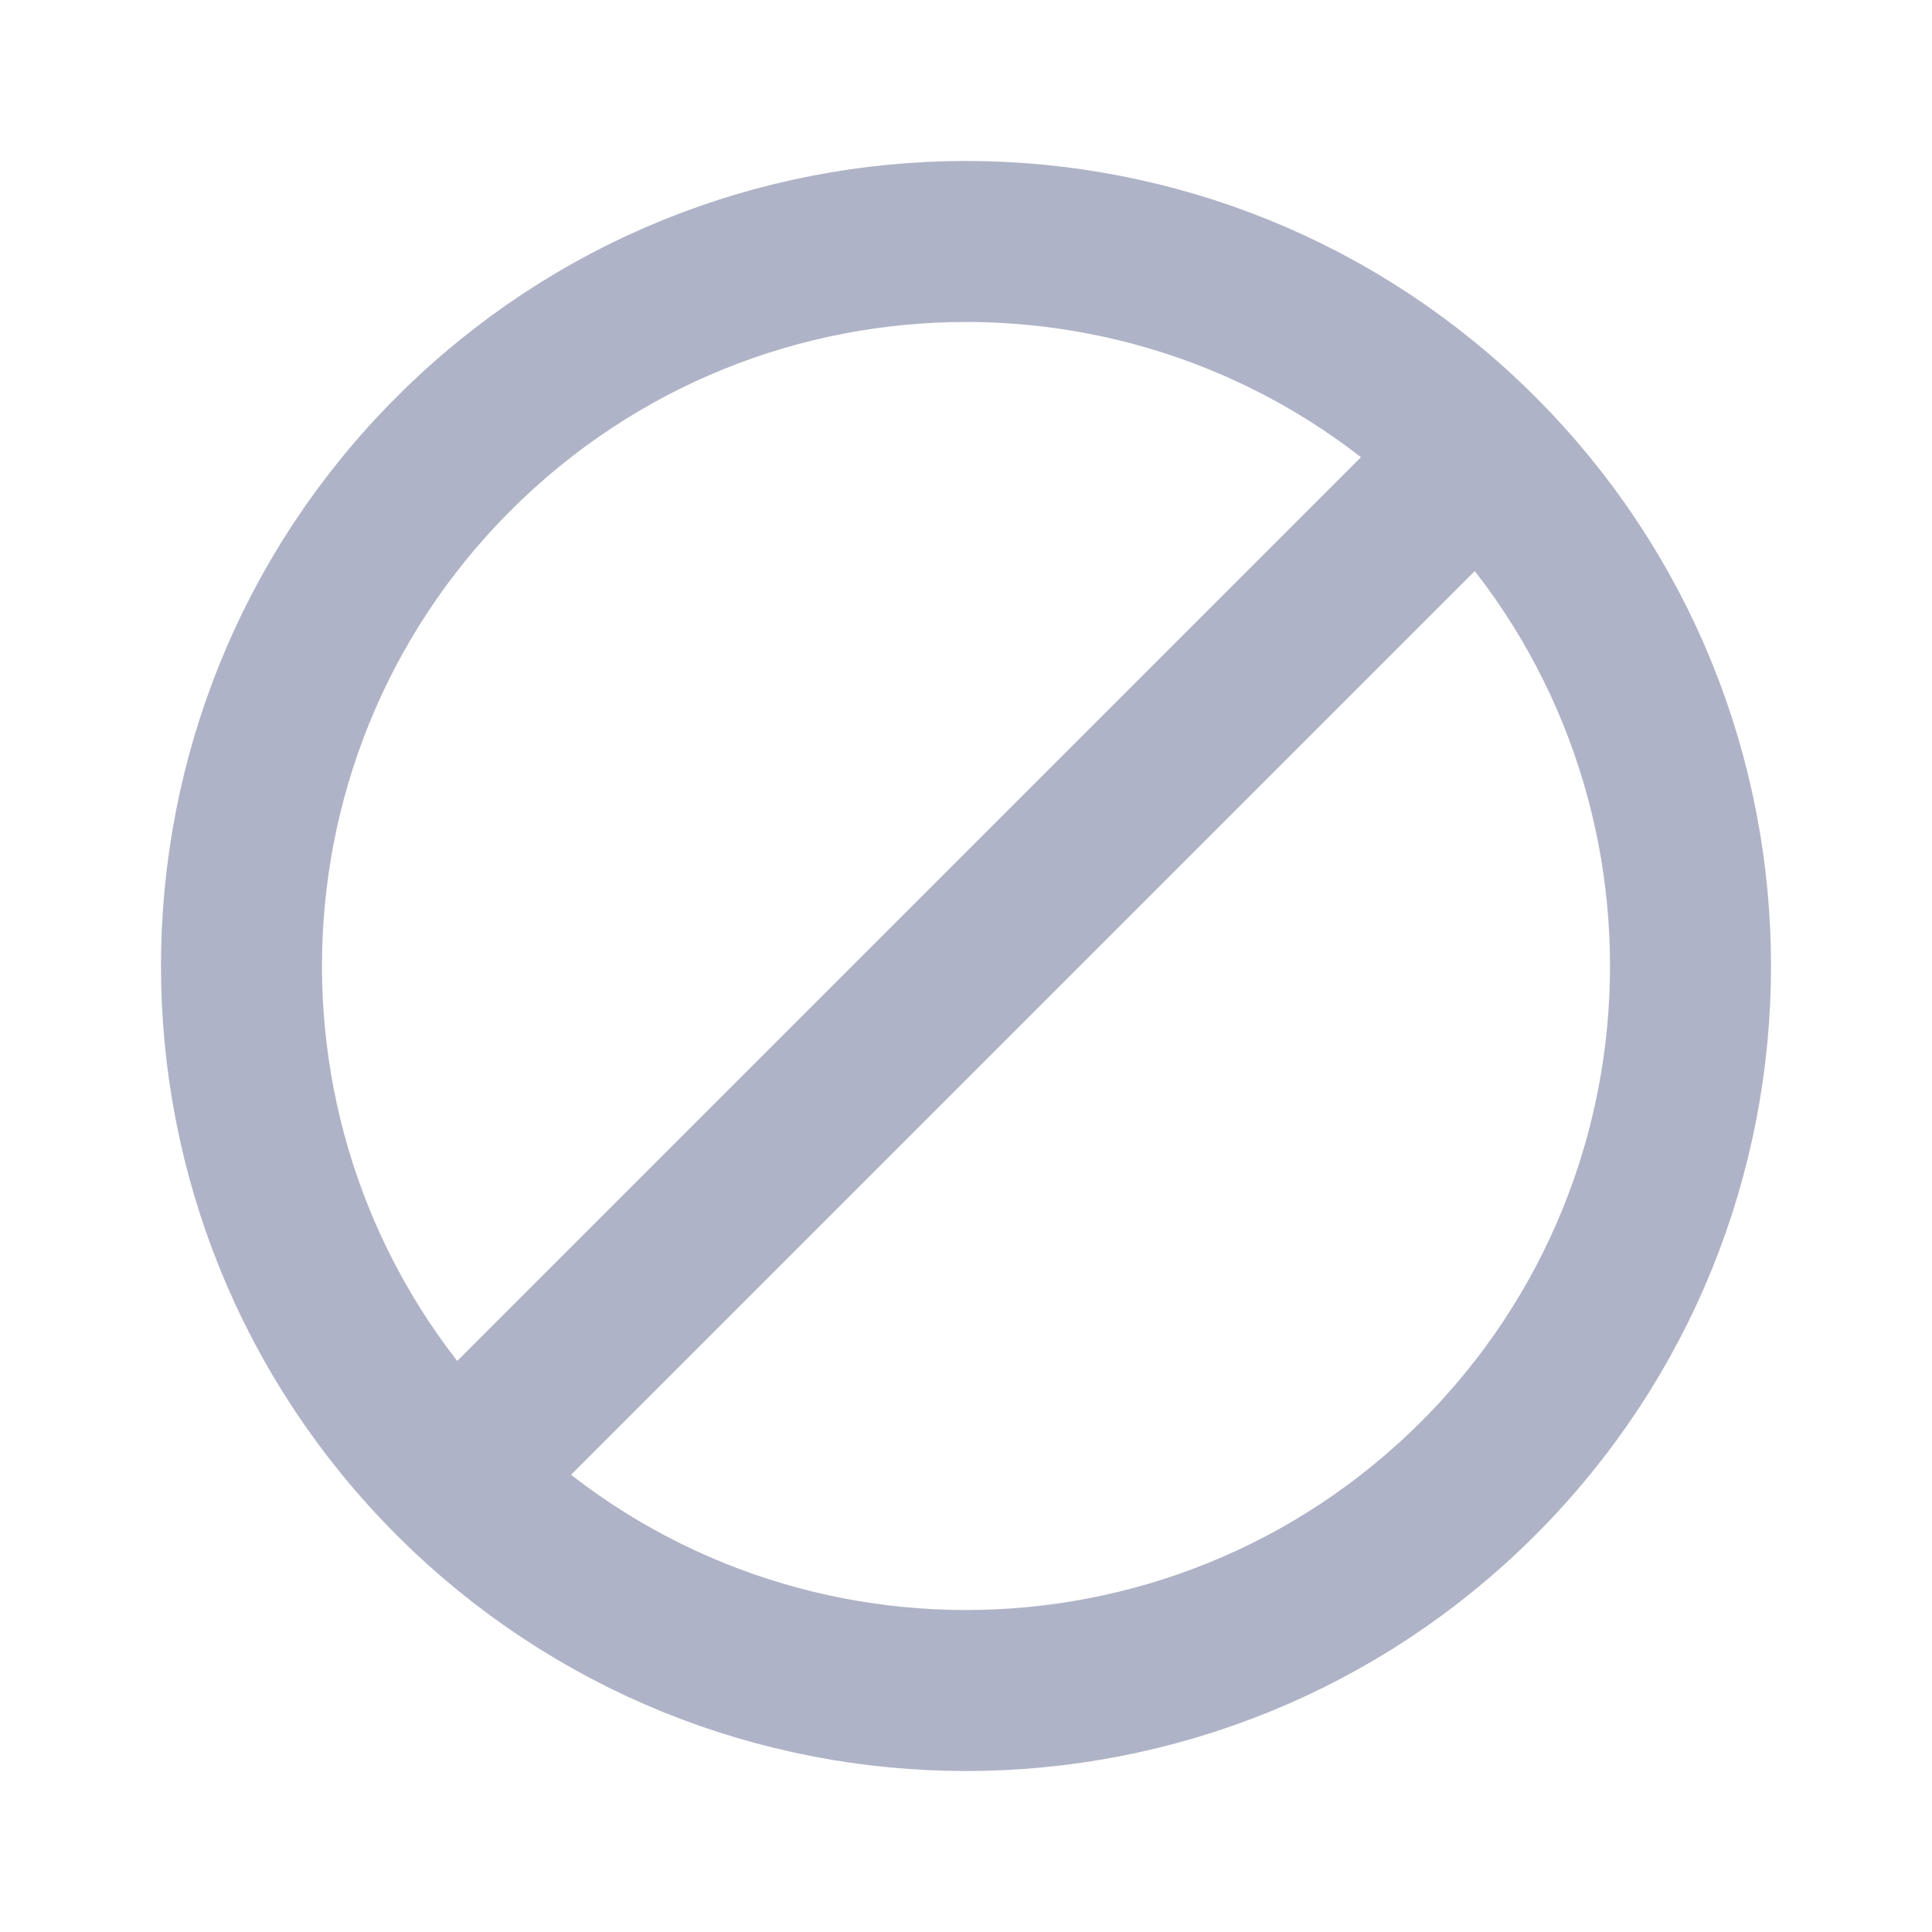
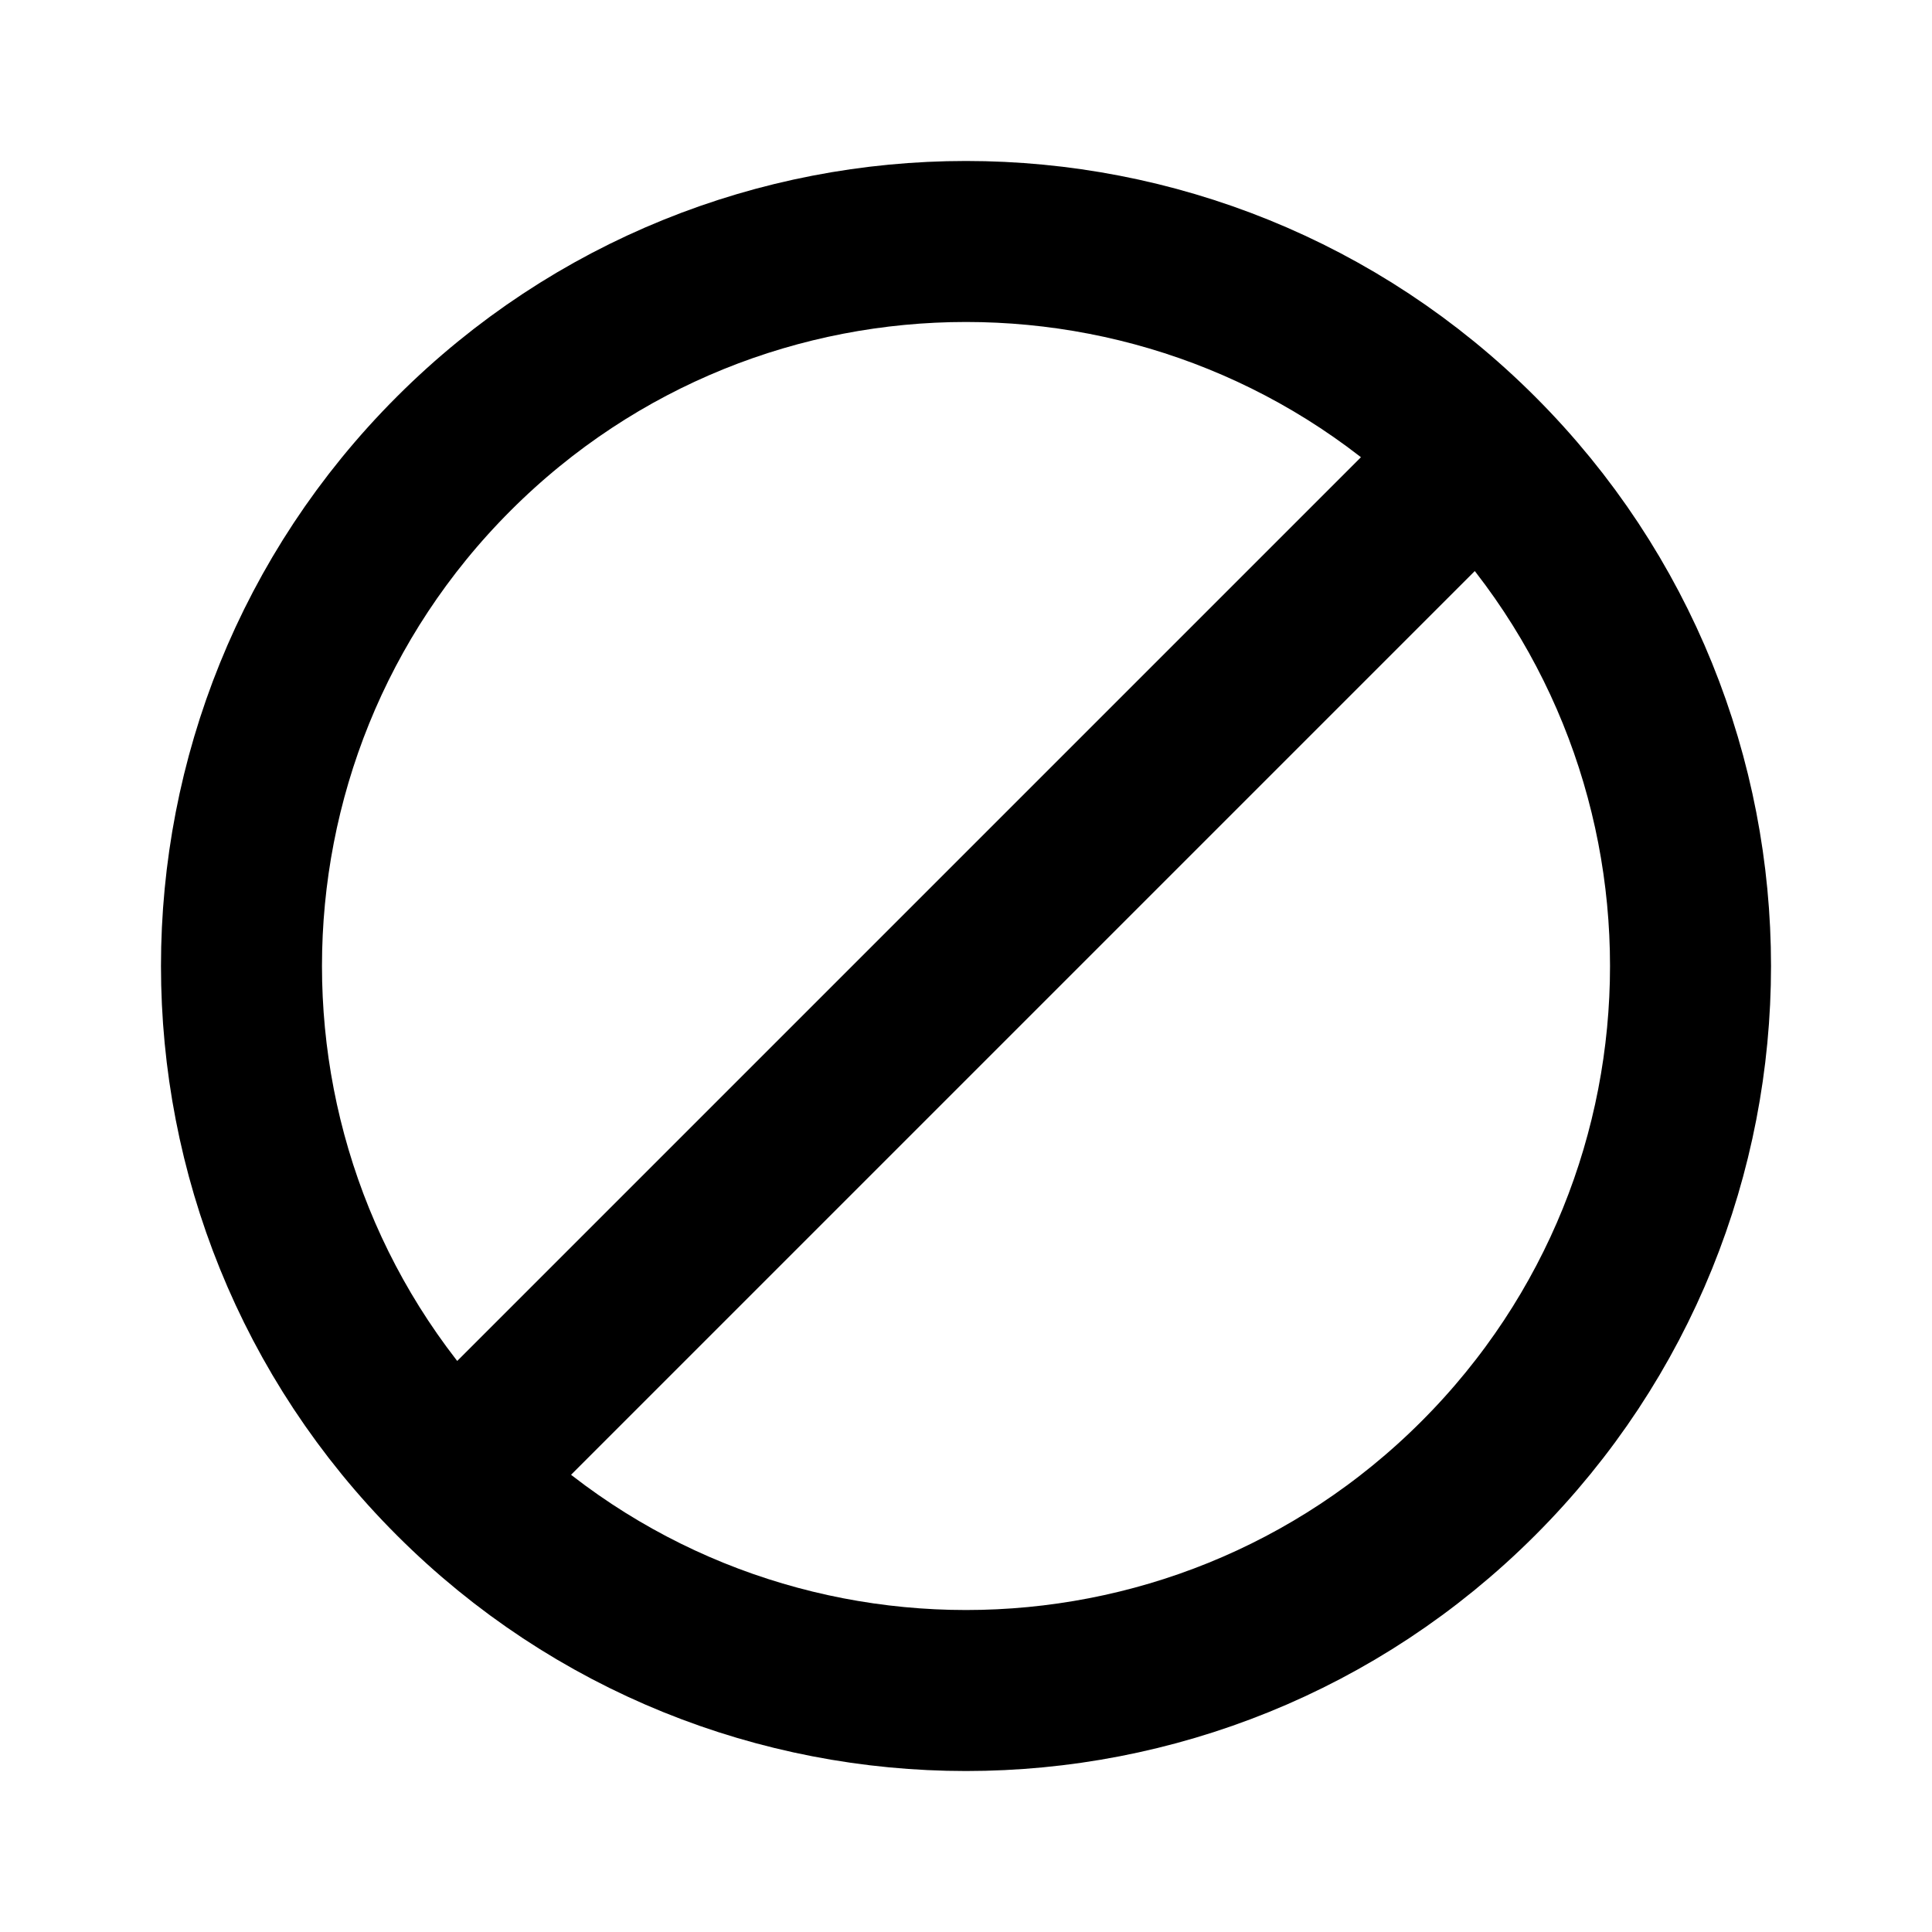
<svg xmlns="http://www.w3.org/2000/svg" viewBox="0 0 24 24" fill="none">
-   <path d="M5.636 18.364C9.151 21.879 14.849 21.879 18.364 18.364C21.879 14.849 21.879 9.151 18.364 5.636M5.636 18.364C2.121 14.849 2.121 9.151 5.636 5.636C9.151 2.121 14.849 2.121 18.364 5.636M5.636 18.364L18.364 5.636" stroke="#AFB3C7" stroke-width="2" />
+   <path d="M5.636 18.364C9.151 21.879 14.849 21.879 18.364 18.364C21.879 14.849 21.879 9.151 18.364 5.636M5.636 18.364C2.121 14.849 2.121 9.151 5.636 5.636C9.151 2.121 14.849 2.121 18.364 5.636M5.636 18.364L18.364 5.636" stroke="currentColor" class="icon-dark" stroke-width="2" />
</svg>
